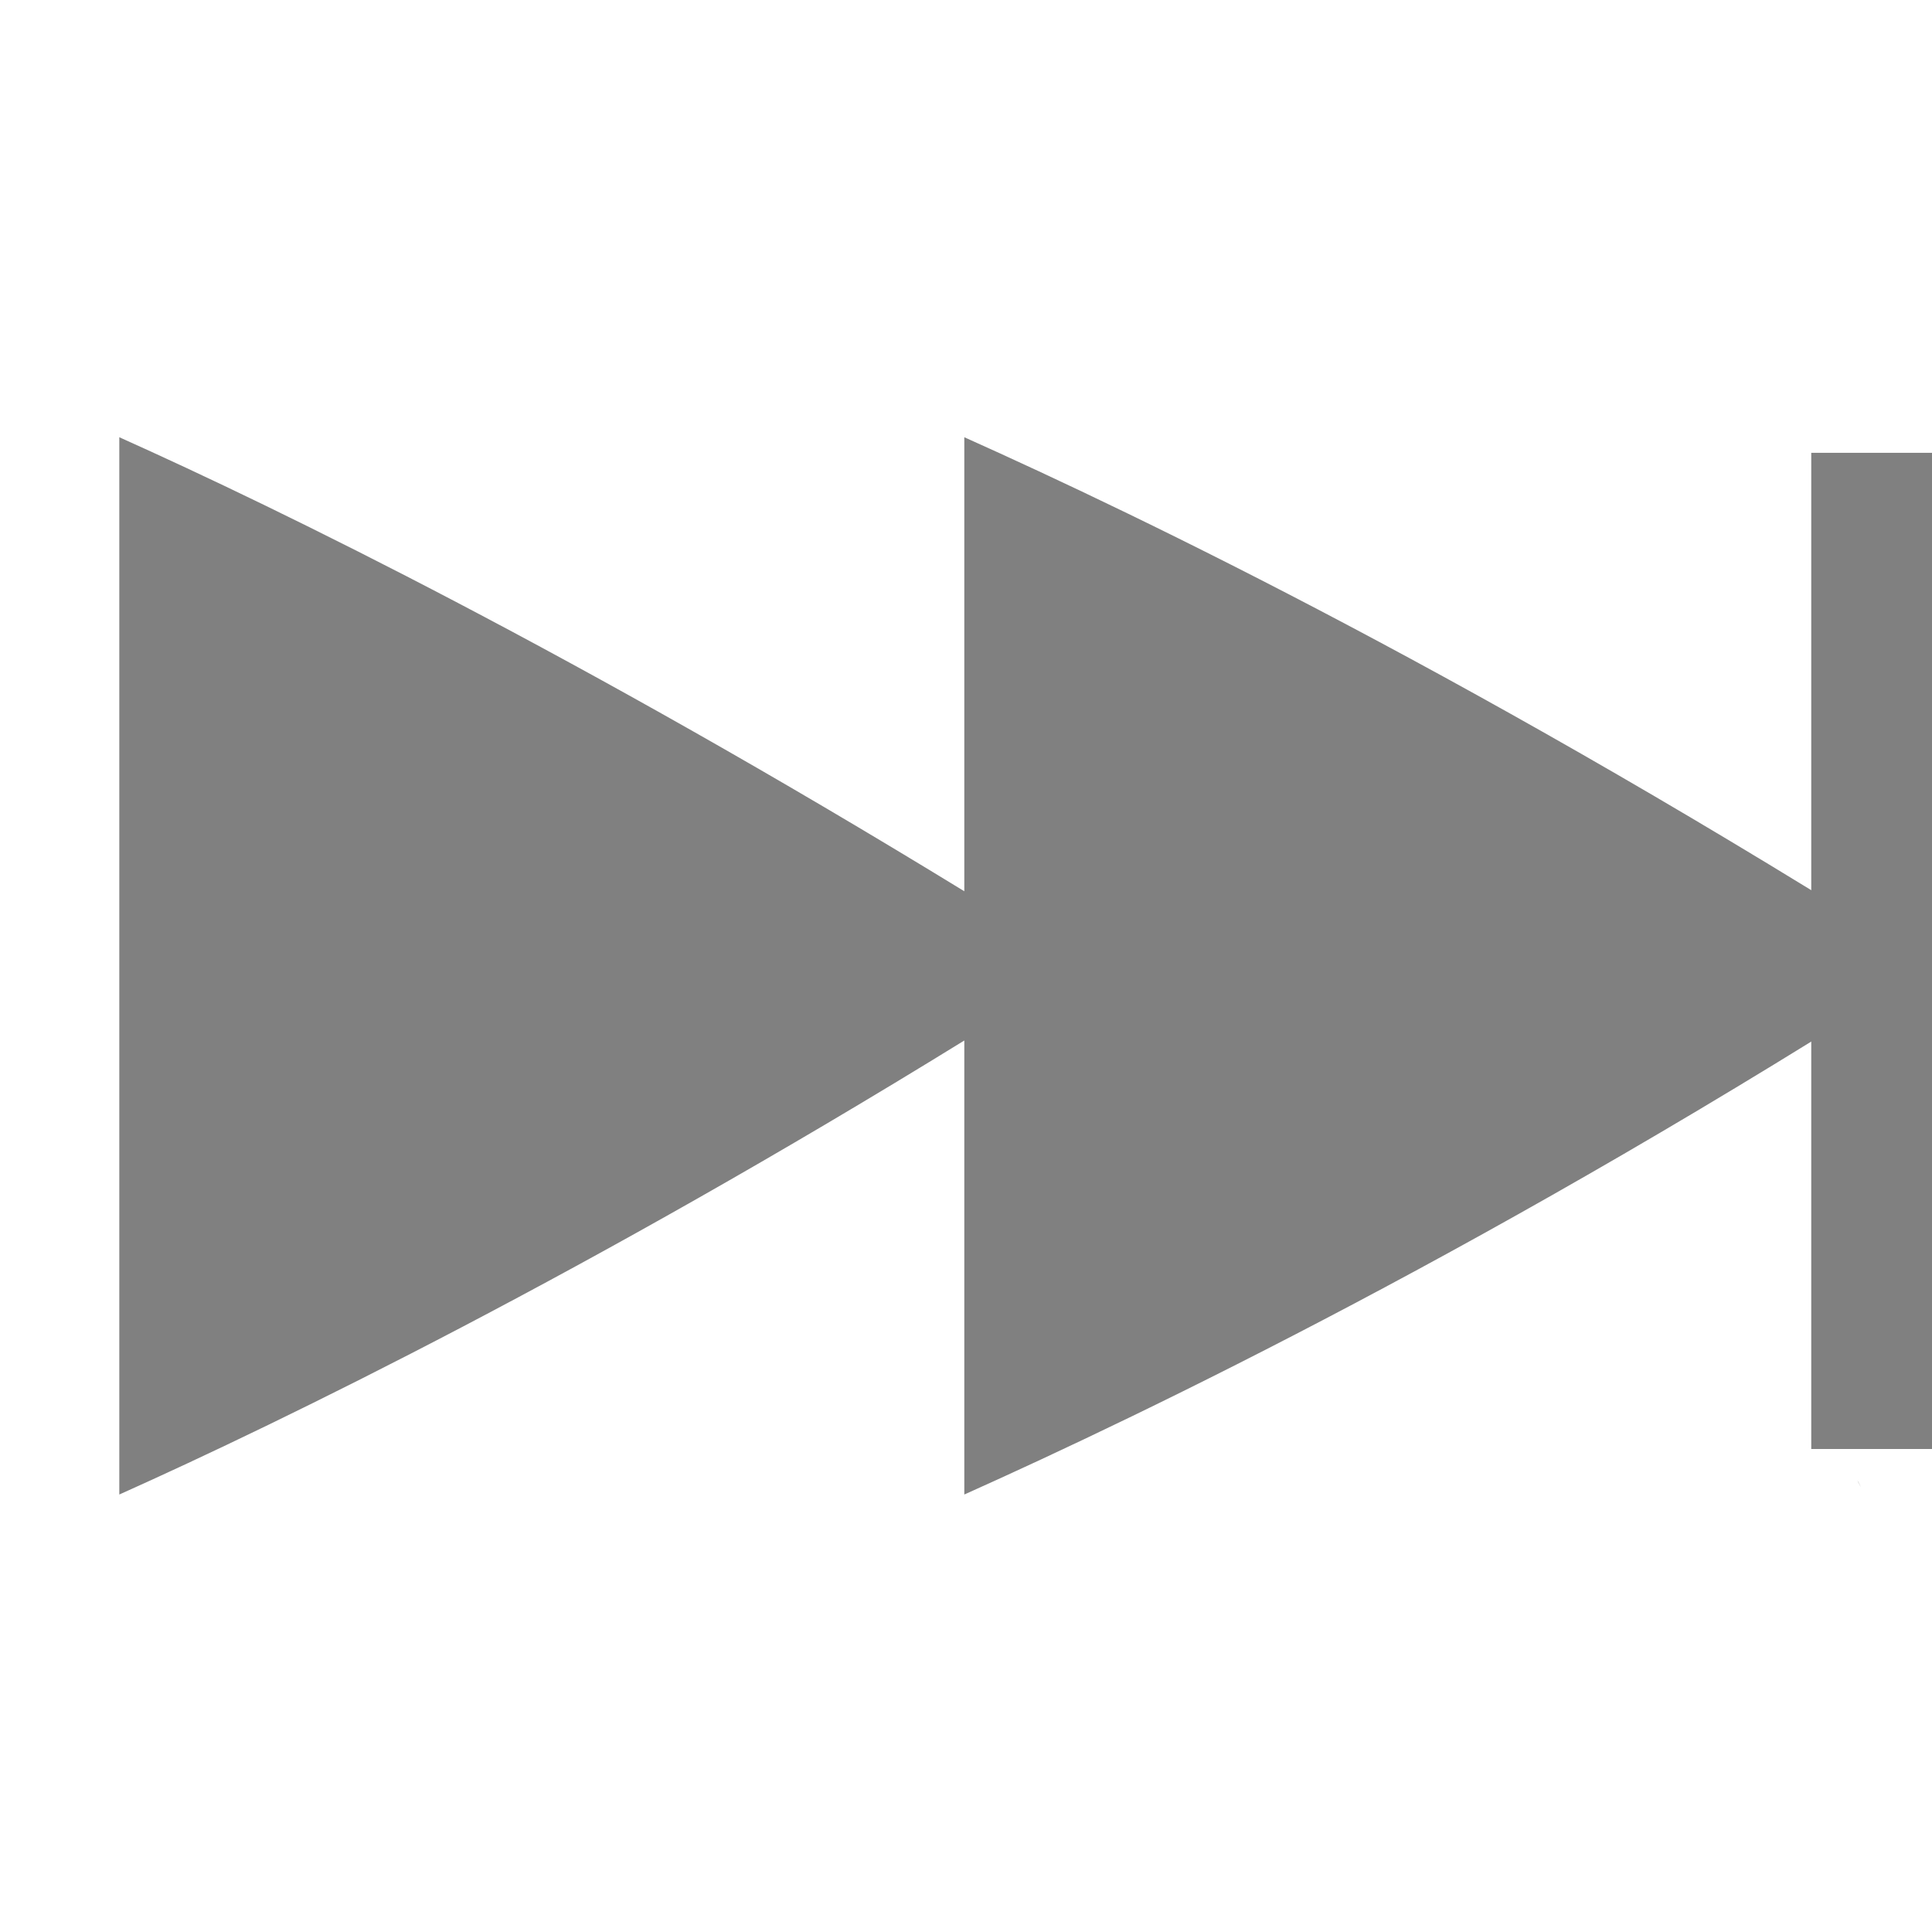
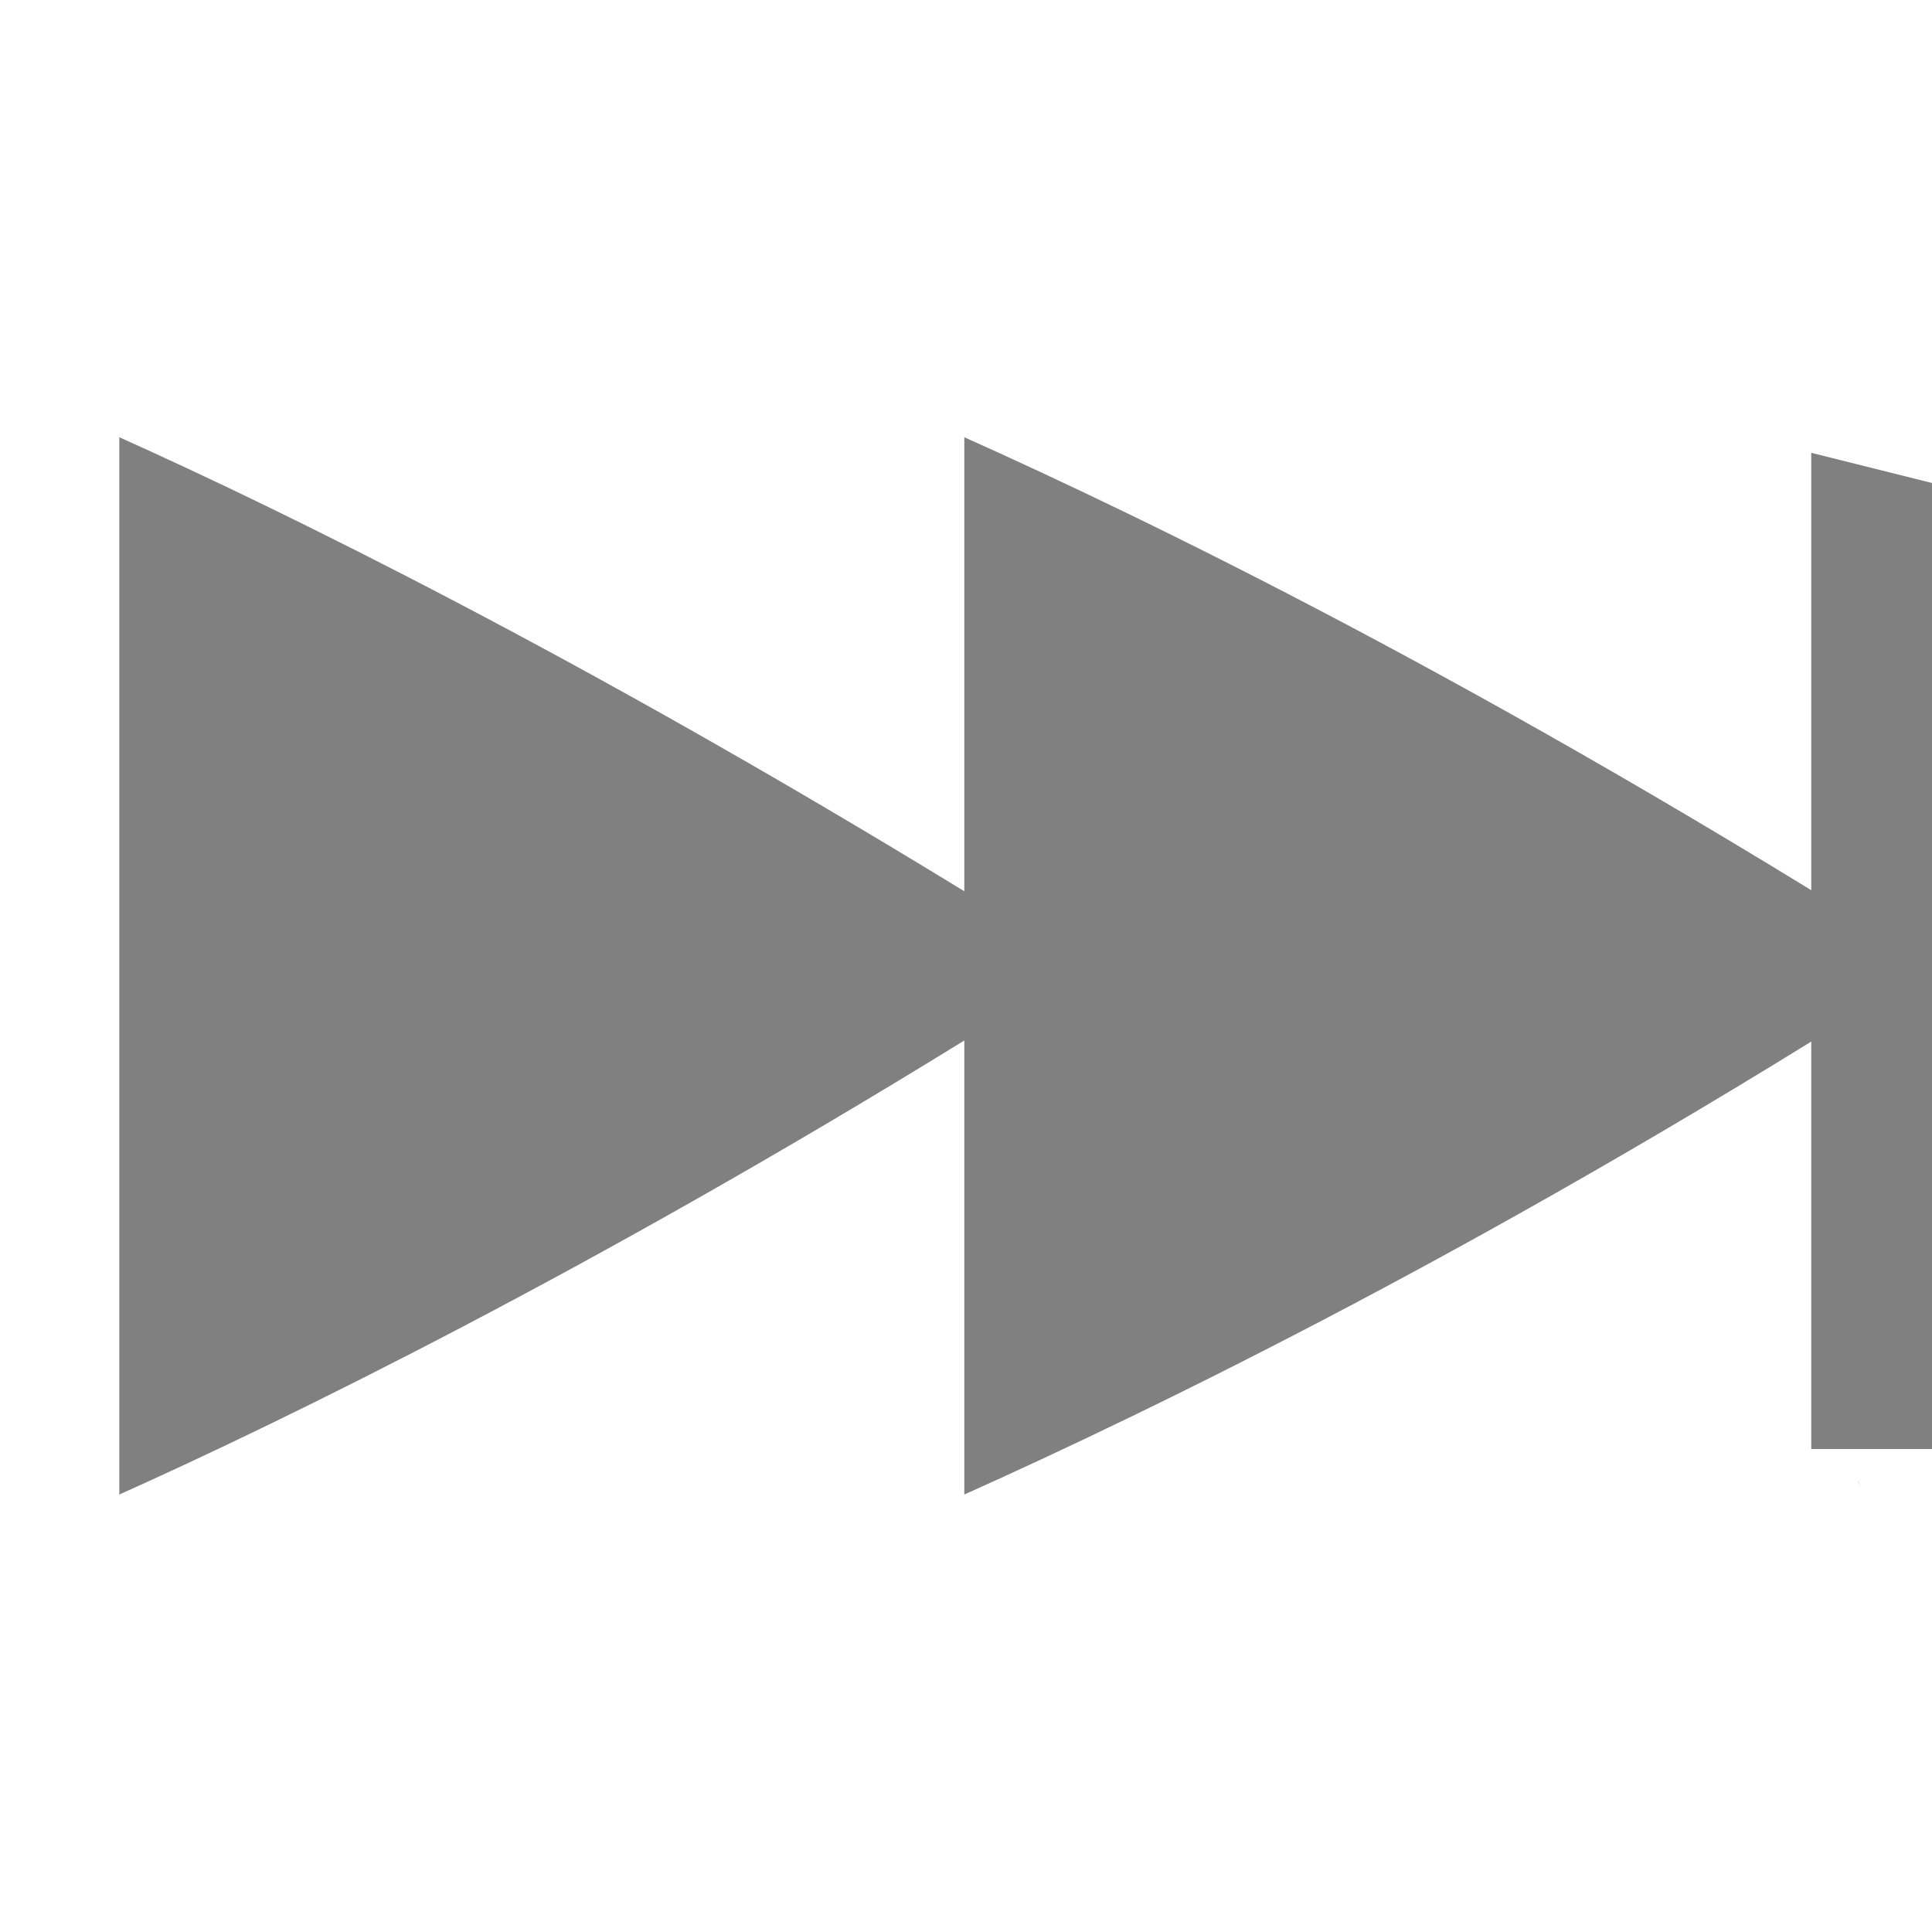
- <svg xmlns="http://www.w3.org/2000/svg" height="16" width="16" version="1.1" id="svg8">
-   <defs id="defs12" />
-   <g color="#000" fill="gray" id="g6">
-     <path d="M7.986 3.621C9.47 4.286 12.294 5.645 16 7.996c-3.585 2.302-6.502 3.703-8.014 4.381v-3.76c-3.101 1.913-5.636 3.15-6.998 3.76V3.621c1.339.6 3.812 1.809 6.998 3.76zm7.395 8.637c.009.021.002.001.01.017a.67.67 0 0 0 .018.037l-.001-.001-.027-.052z" overflow="visible" style="marker:none" id="path2" />
-     <path d="m 15,12 h 1 V 3.75 h -1 z" font-family="sans-serif" font-weight="400" overflow="visible" style="line-height:normal;text-indent:0;text-align:start;text-decoration:none;text-decoration-line:none;text-decoration-style:solid;text-decoration-color:#000000;text-transform:none;isolation:auto;mix-blend-mode:normal;marker:none" white-space="normal" id="path4" />
+ <svg xmlns="http://www.w3.org/2000/svg" height="16" width="16">
+   <g color="#000" fill="gray">
+     <path d="M7.986 3.621C9.47 4.286 12.294 5.645 16 7.996c-3.585 2.302-6.502 3.703-8.014 4.381v-3.76c-3.101 1.913-5.636 3.15-6.998 3.76V3.621c1.339.6 3.812 1.809 6.998 3.76zm7.395 8.637c.009.021.002.001.01.017a.67.67 0 0 0 .018.037l-.001-.001-.027-.052z" overflow="visible" style="marker:none" />
+     <path d="M15 12h1V4l-1-.25z" font-family="sans-serif" font-weight="400" overflow="visible" style="line-height:normal;text-indent:0;text-align:start;text-decoration-line:none;text-decoration-style:solid;text-decoration-color:#000;text-transform:none;isolation:auto;mix-blend-mode:normal;marker:none" white-space="normal" />
  </g>
</svg>
